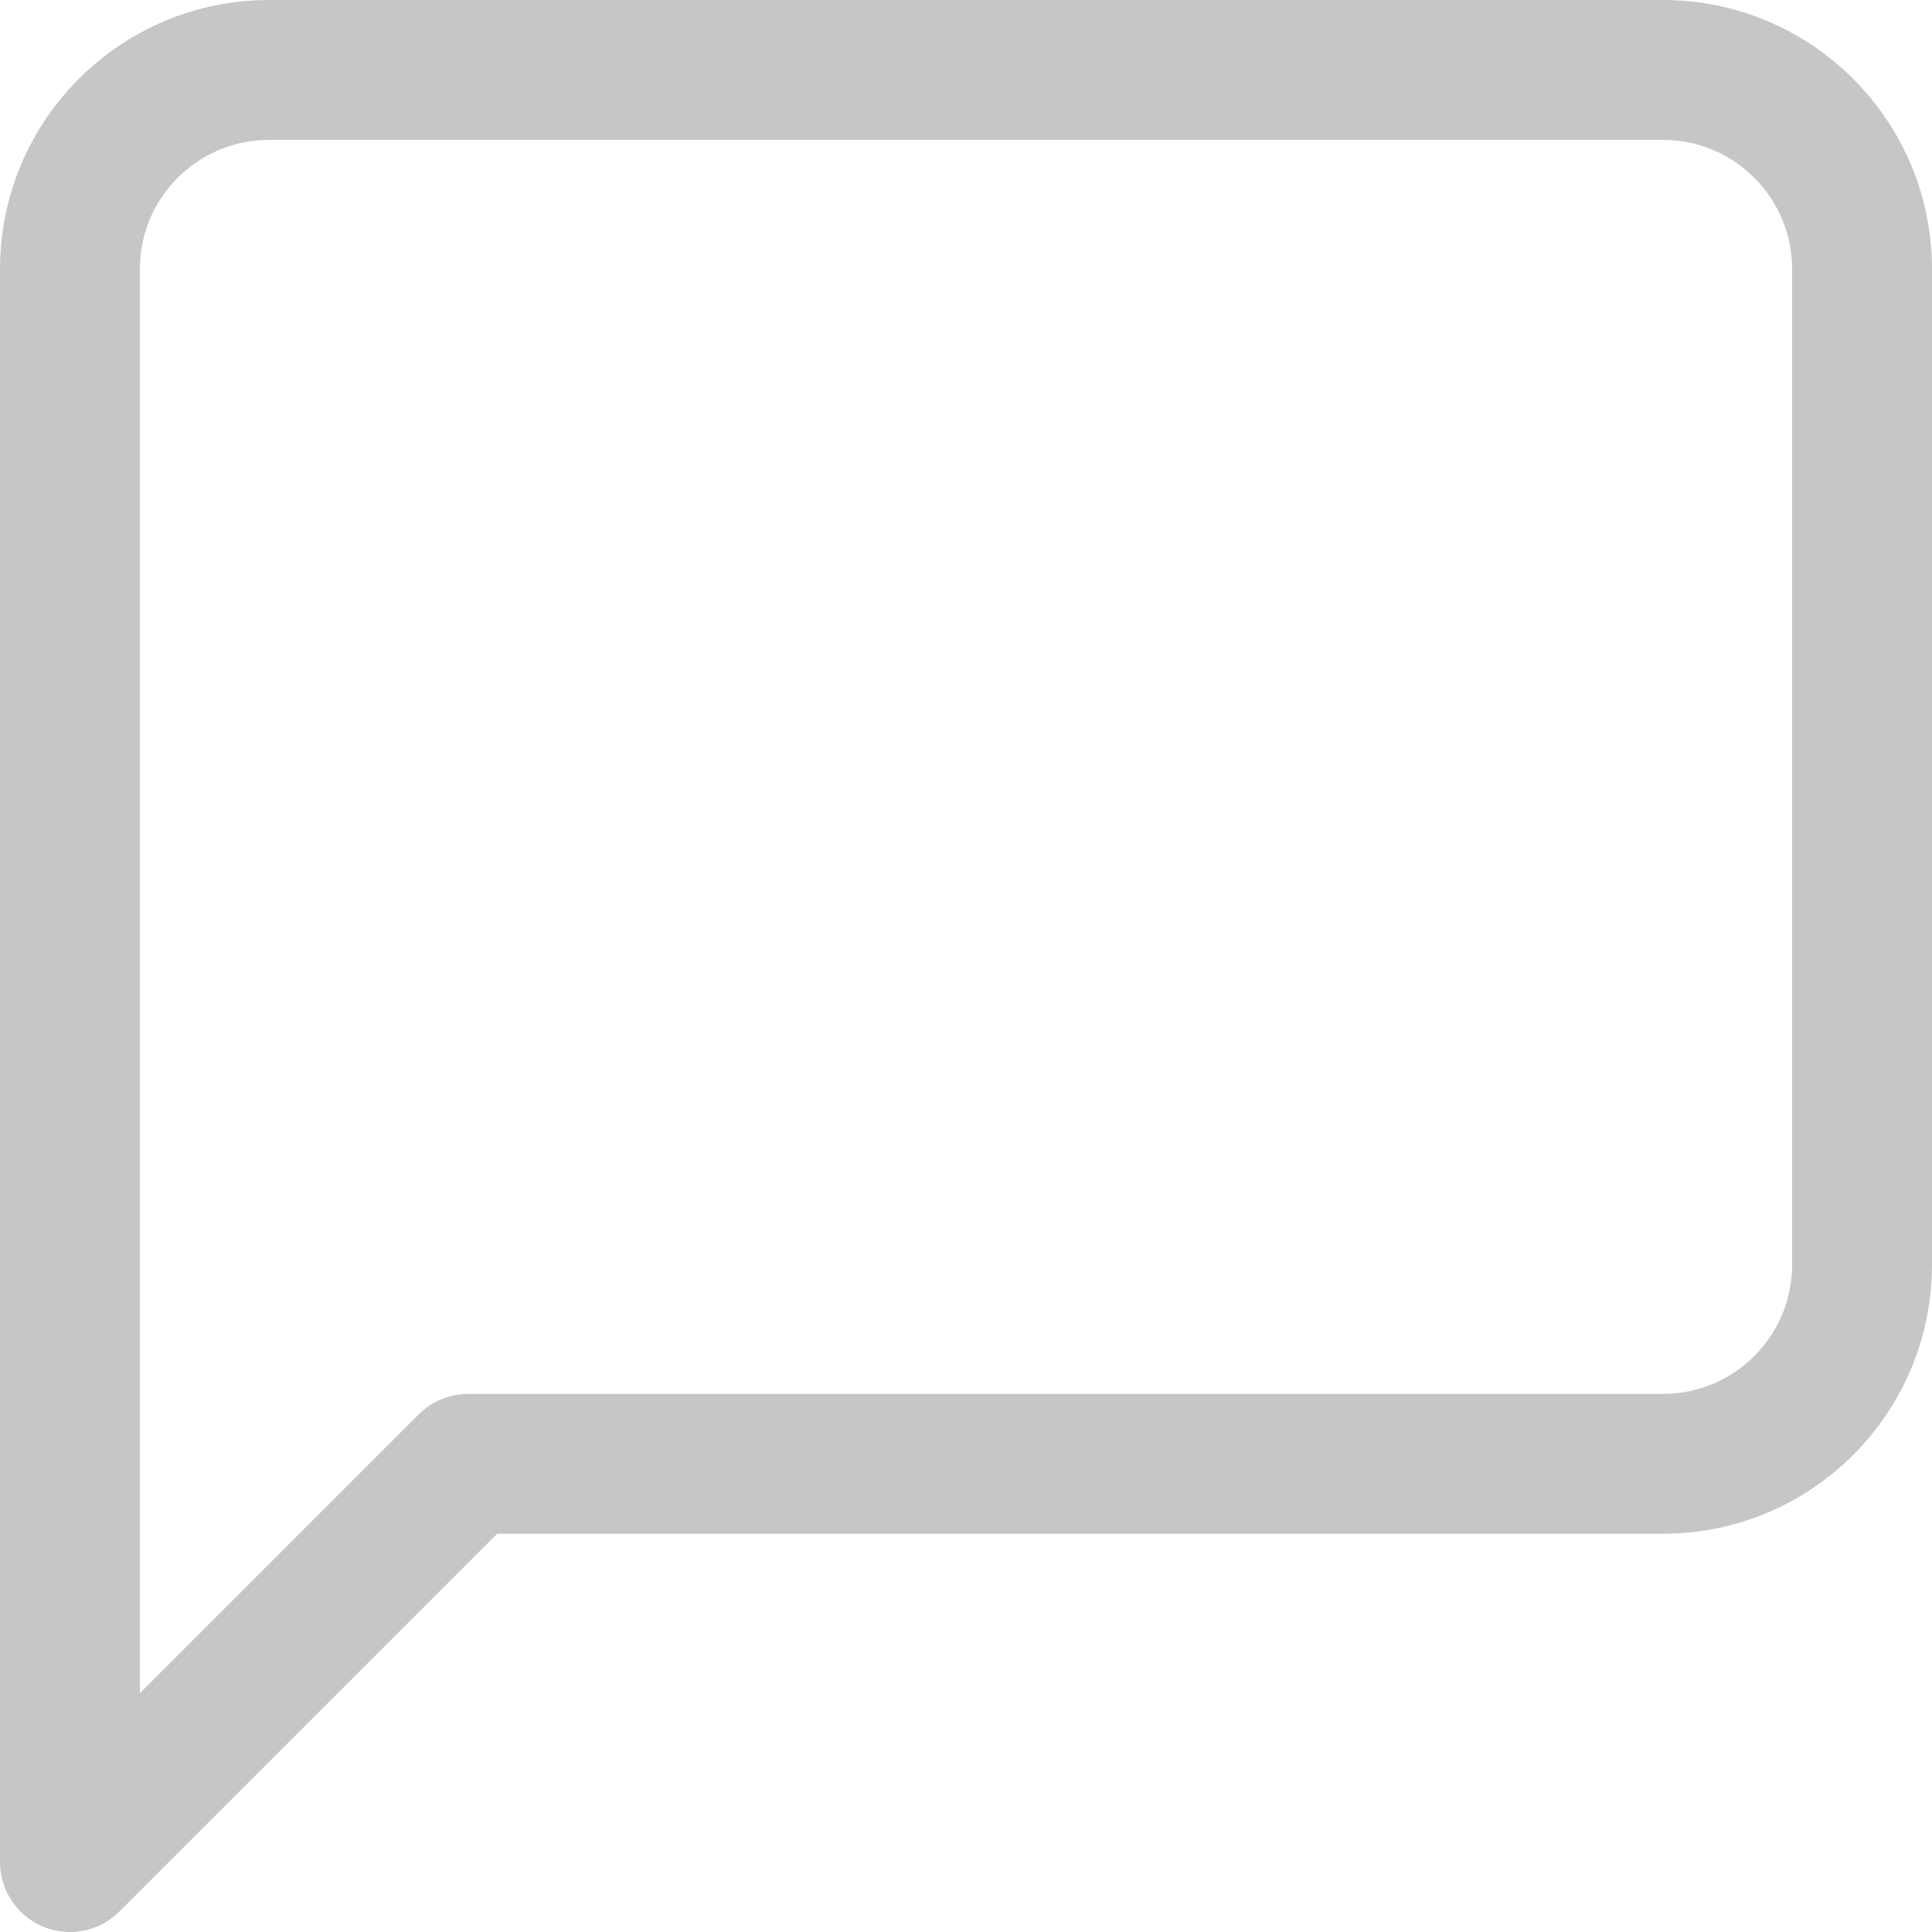
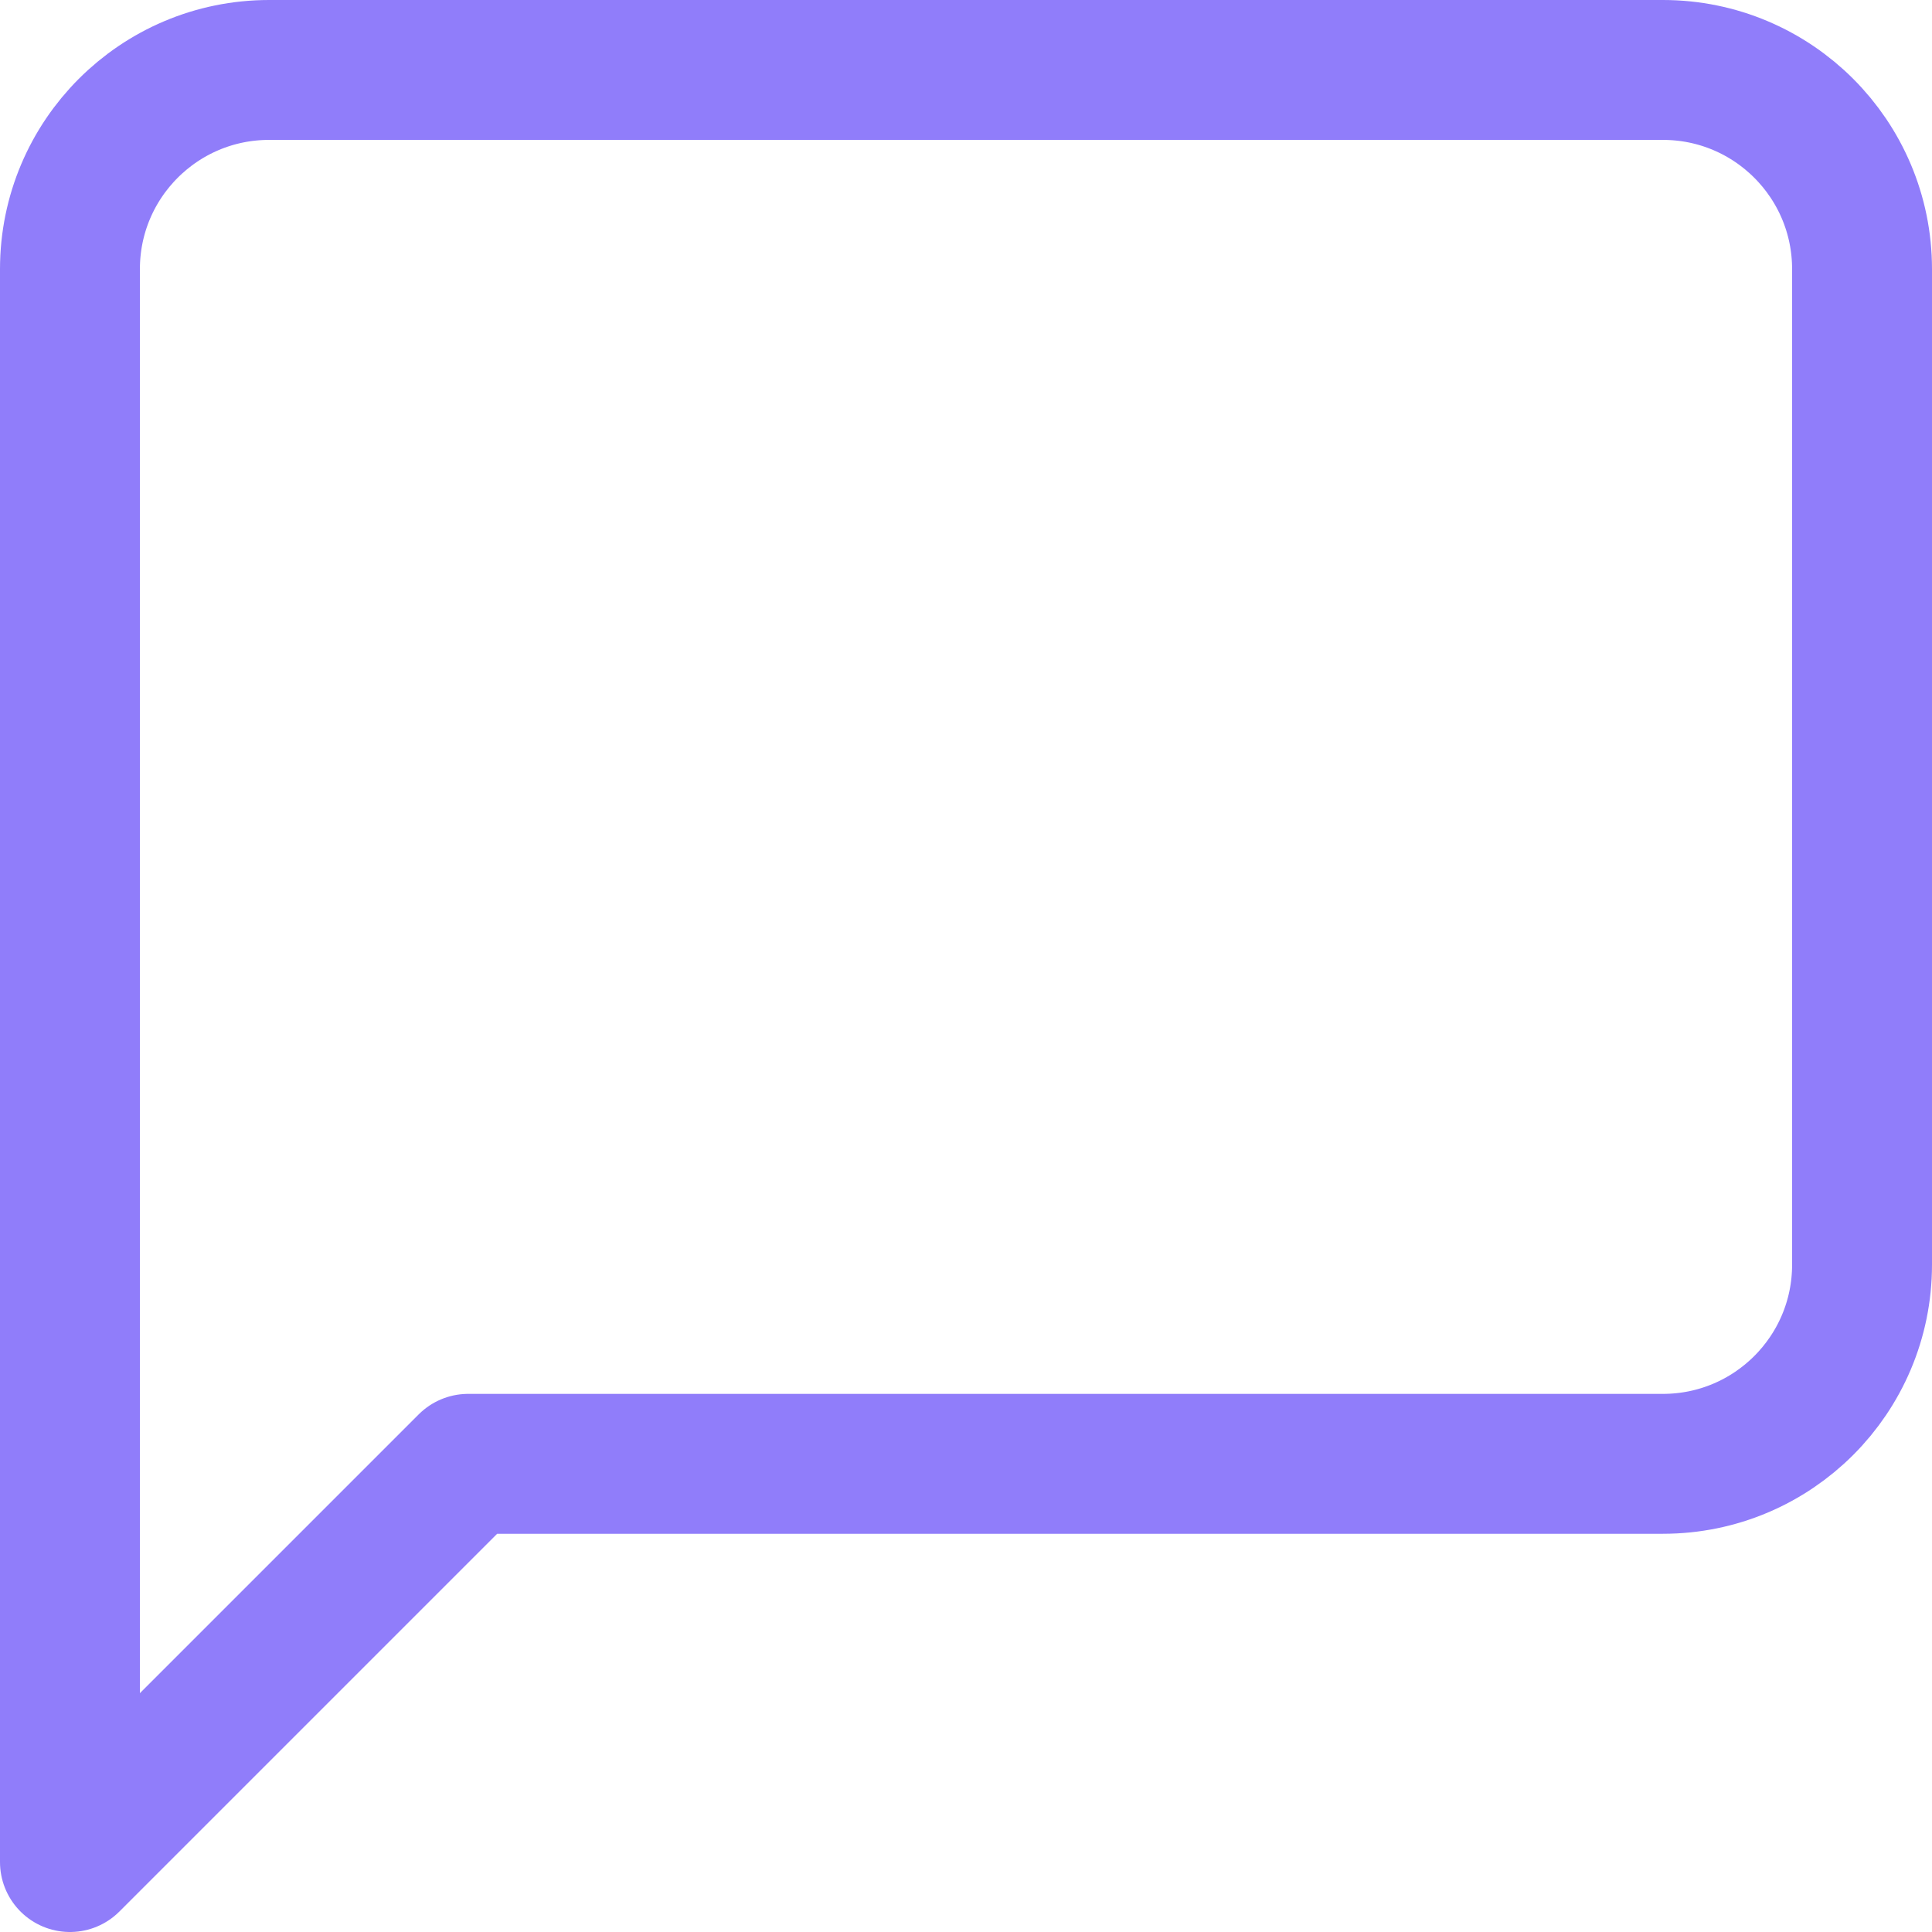
<svg xmlns="http://www.w3.org/2000/svg" width="27.62" height="27.62" viewBox="0 0 27.62 27.62">
-   <path id="message-square" d="M28.62,20.08a2.847,2.847,0,0,1-2.847,2.847H8.693L3,28.62V5.847A2.847,2.847,0,0,1,5.847,3H25.773A2.847,2.847,0,0,1,28.62,5.847Z" transform="translate(-2 -2)" fill="none" stroke="#c6c6c6" stroke-linecap="round" stroke-linejoin="round" stroke-width="2" />
+   <path id="message-square" d="M28.62,20.08a2.847,2.847,0,0,1-2.847,2.847H8.693L3,28.62V5.847A2.847,2.847,0,0,1,5.847,3H25.773A2.847,2.847,0,0,1,28.62,5.847Z" transform="translate(-2 -2)" fill="none" stroke="#907dfa" stroke-linecap="round" stroke-linejoin="round" stroke-width="2" />
</svg>
